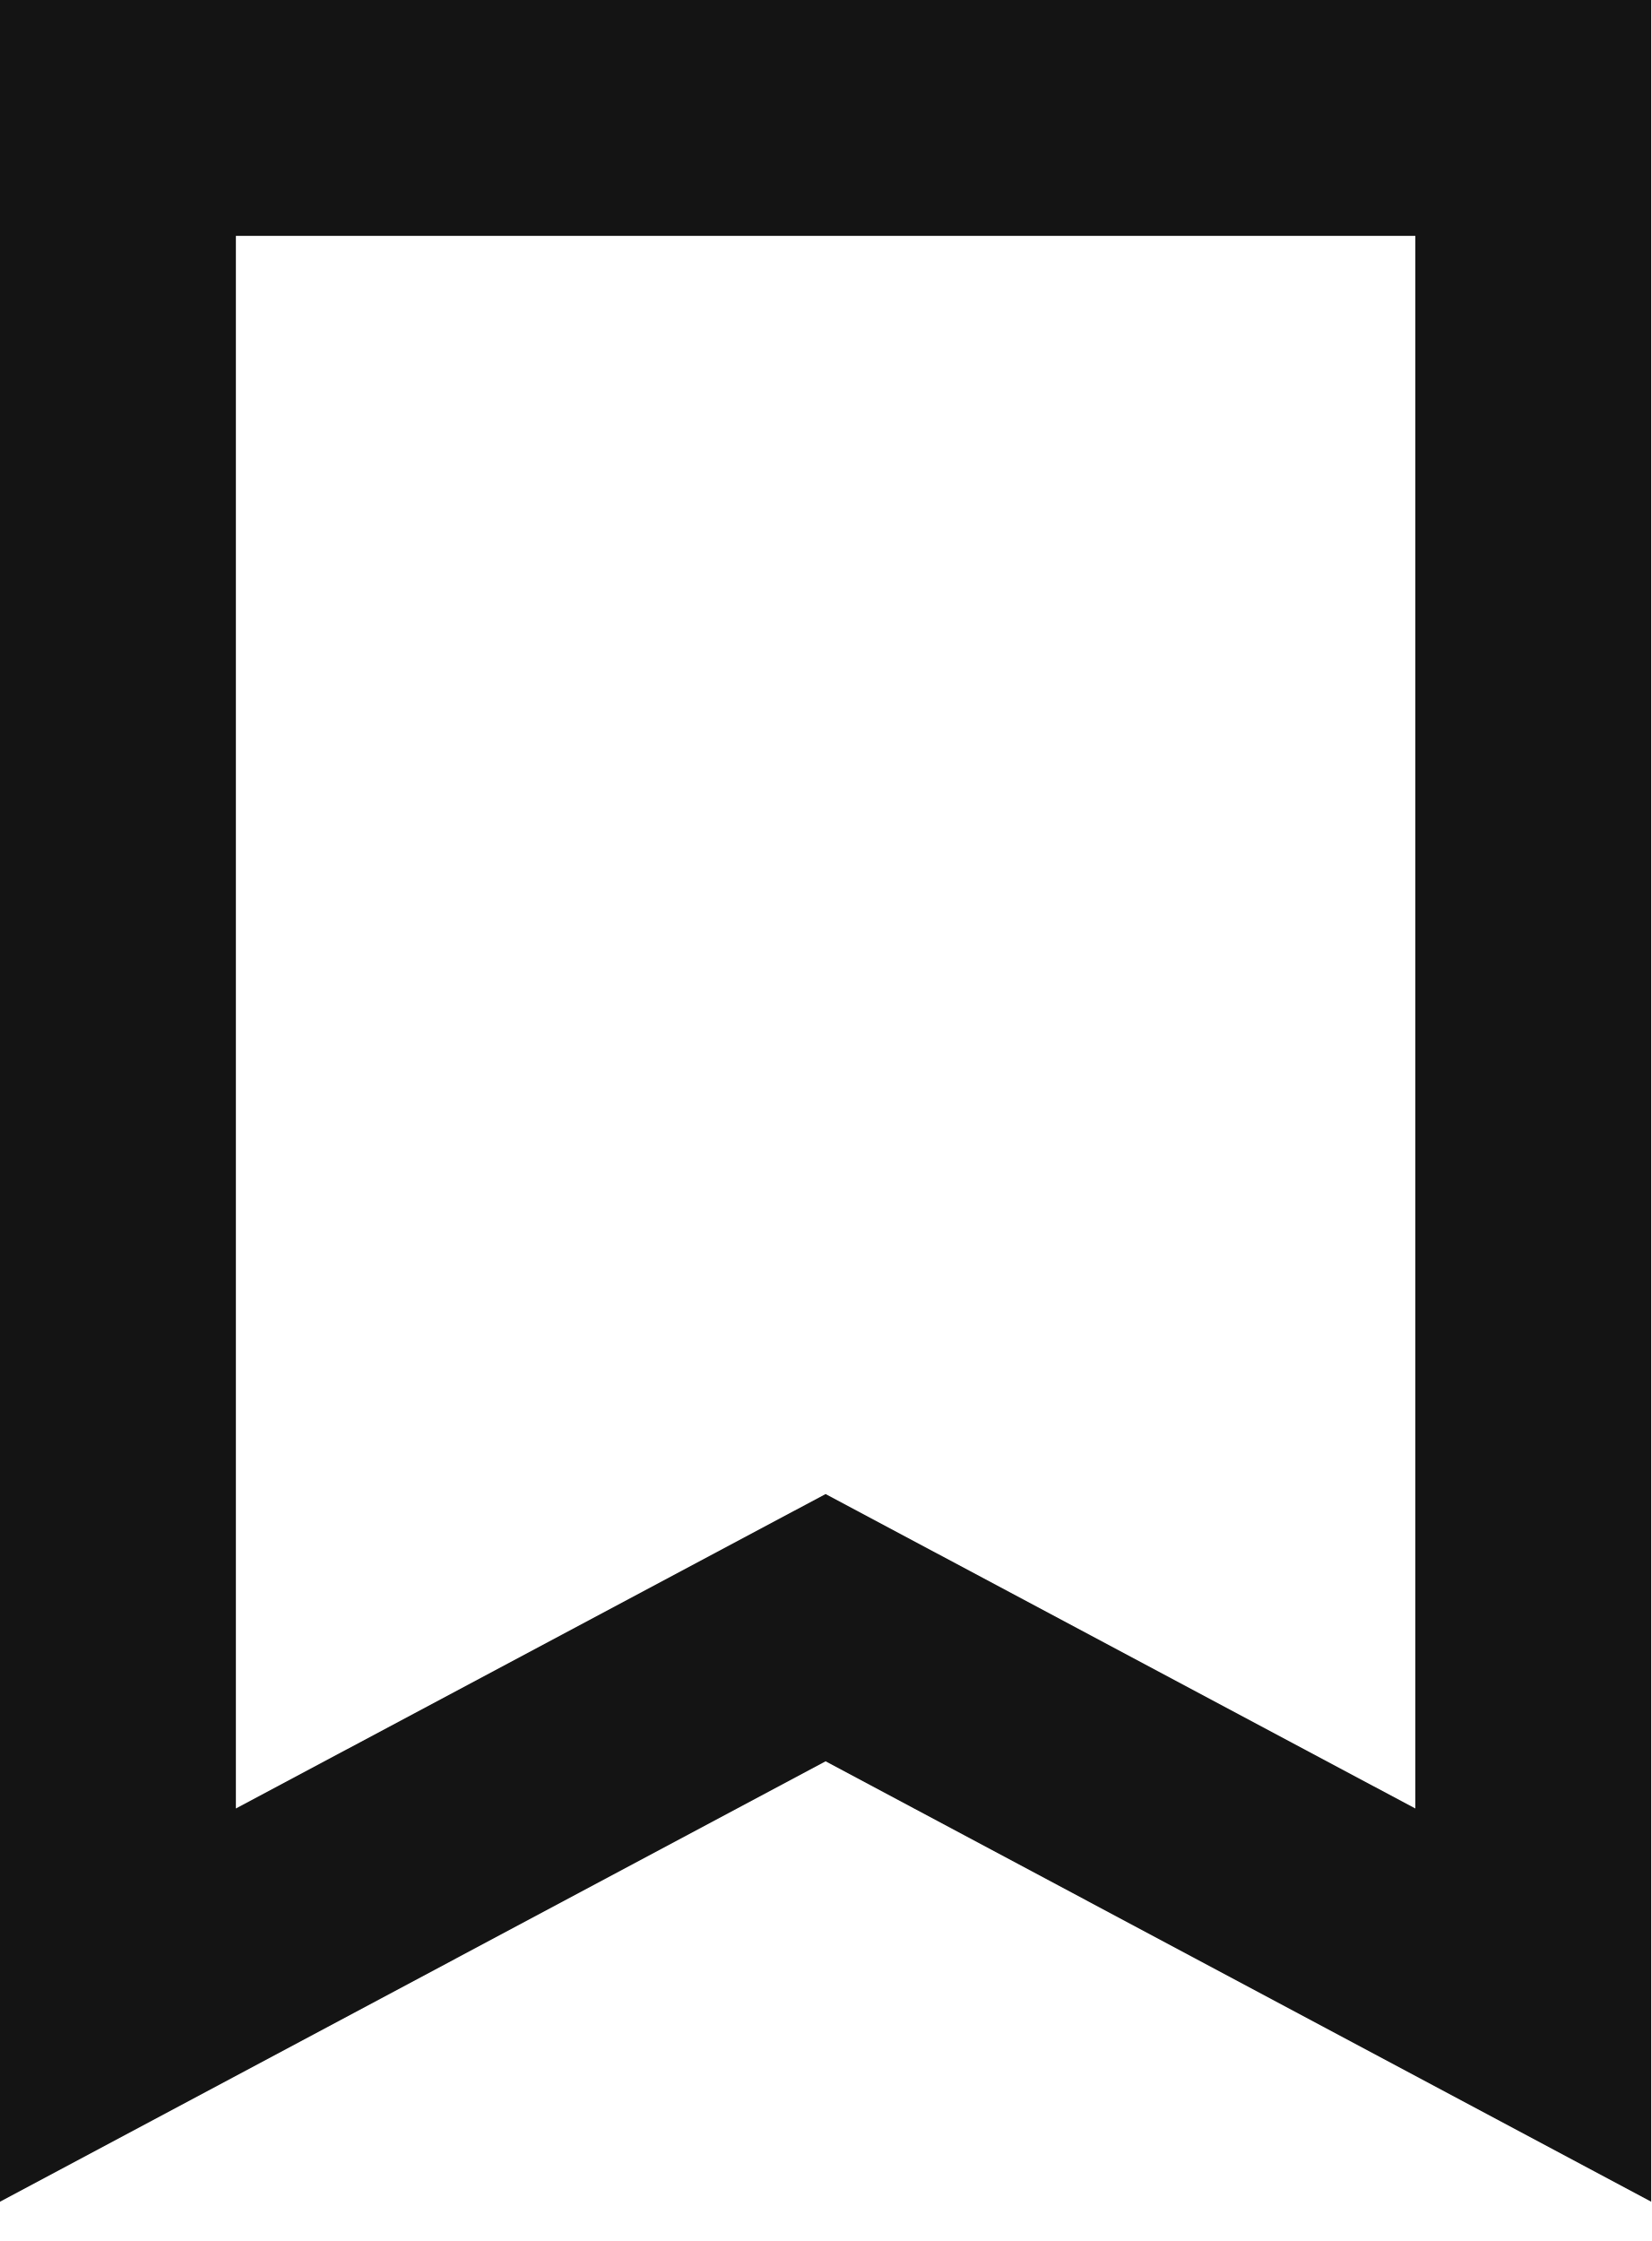
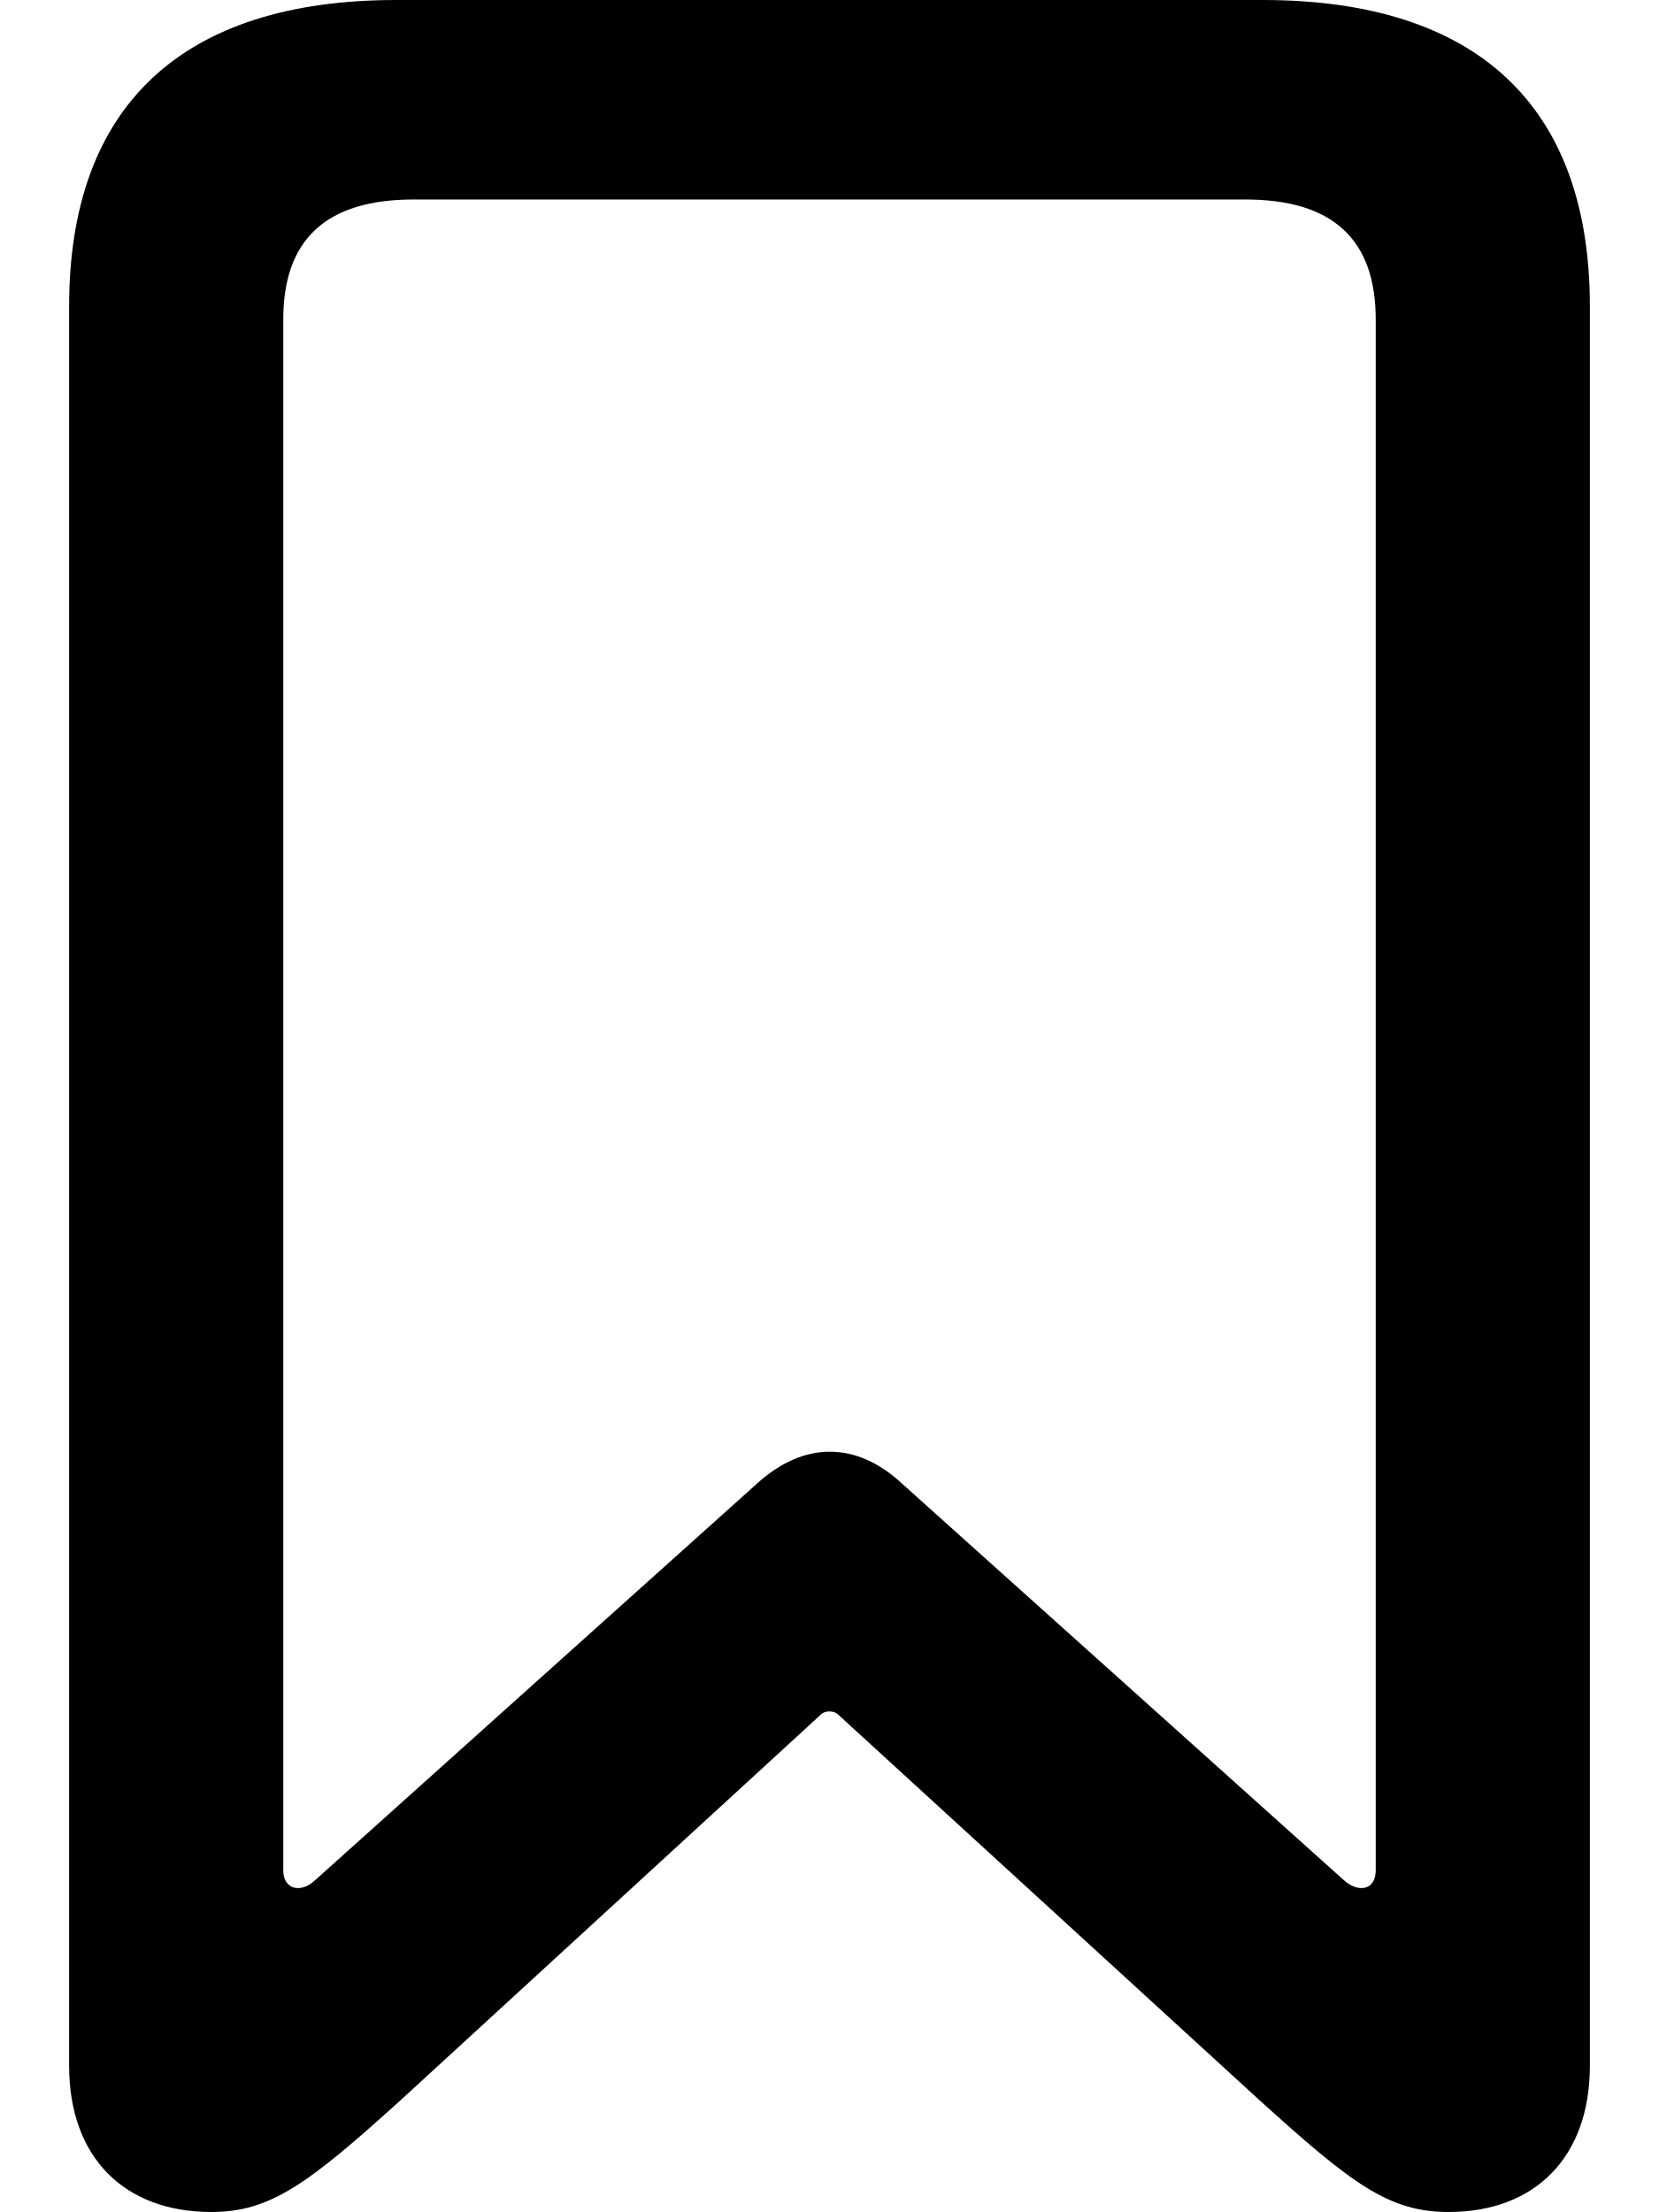
- <svg xmlns="http://www.w3.org/2000/svg" width="14" height="19" viewBox="0 0 14 19" fill="none">
-   <path d="M0 0H14V18.667L7 14.933L0 18.667V0ZM2 2V15.333L7 12.667L12 15.333V2H2Z" fill="#141414" />
+ <svg xmlns="http://www.w3.org/2000/svg" width="12" height="16" viewBox="0 0 12 16" fill="none">
+   <path d="M1.53 16C1.955 16 2.23 15.796 2.898 15.191L5.933 12.406C5.965 12.37 6.035 12.37 6.067 12.406L9.11 15.191C9.778 15.796 10.045 16 10.478 16C11.107 16 11.5 15.599 11.5 14.943V2.216C11.5 0.765 10.682 0 9.133 0H2.867C1.318 0 0.5 0.765 0.5 2.216V14.943C0.5 15.599 0.893 16 1.53 16ZM2.277 13.602C2.175 13.697 2.049 13.667 2.049 13.529V2.311C2.049 1.728 2.363 1.443 2.992 1.443H9.008C9.637 1.443 9.951 1.728 9.951 2.311V13.529C9.951 13.667 9.833 13.697 9.723 13.602L6.523 10.73C6.193 10.424 5.815 10.424 5.477 10.73L2.277 13.602Z" fill="#000" />
</svg>
